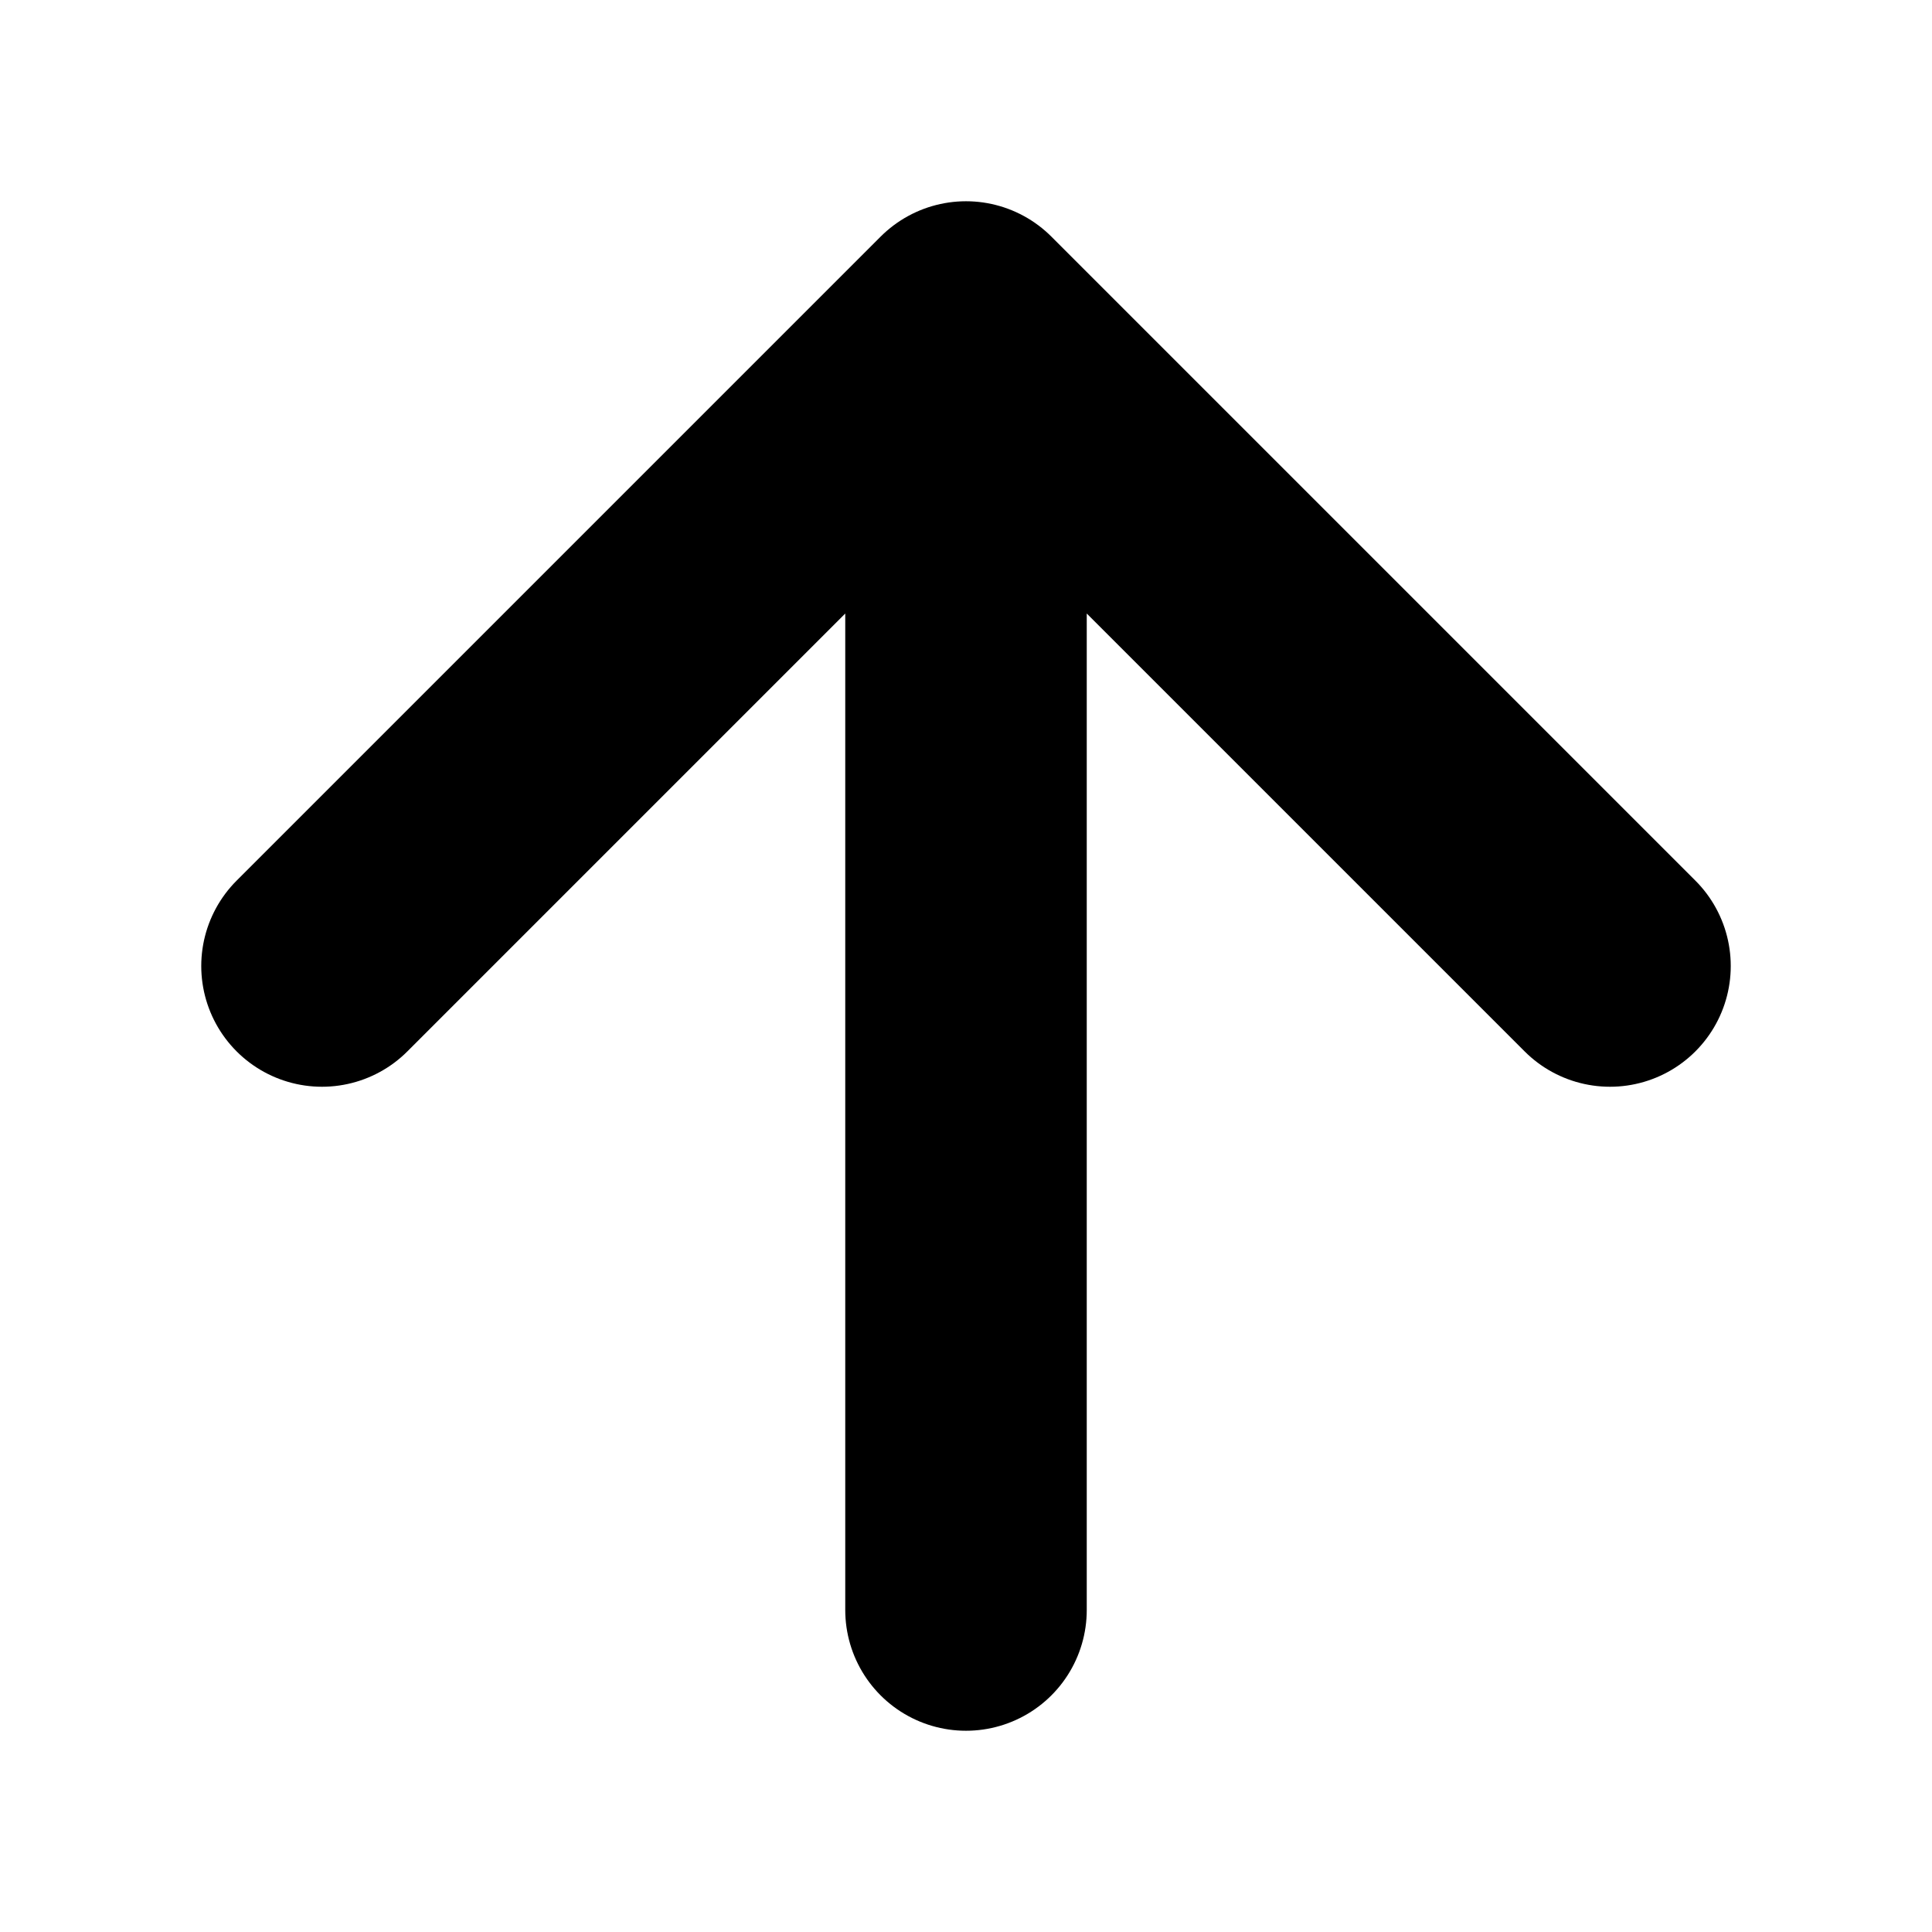
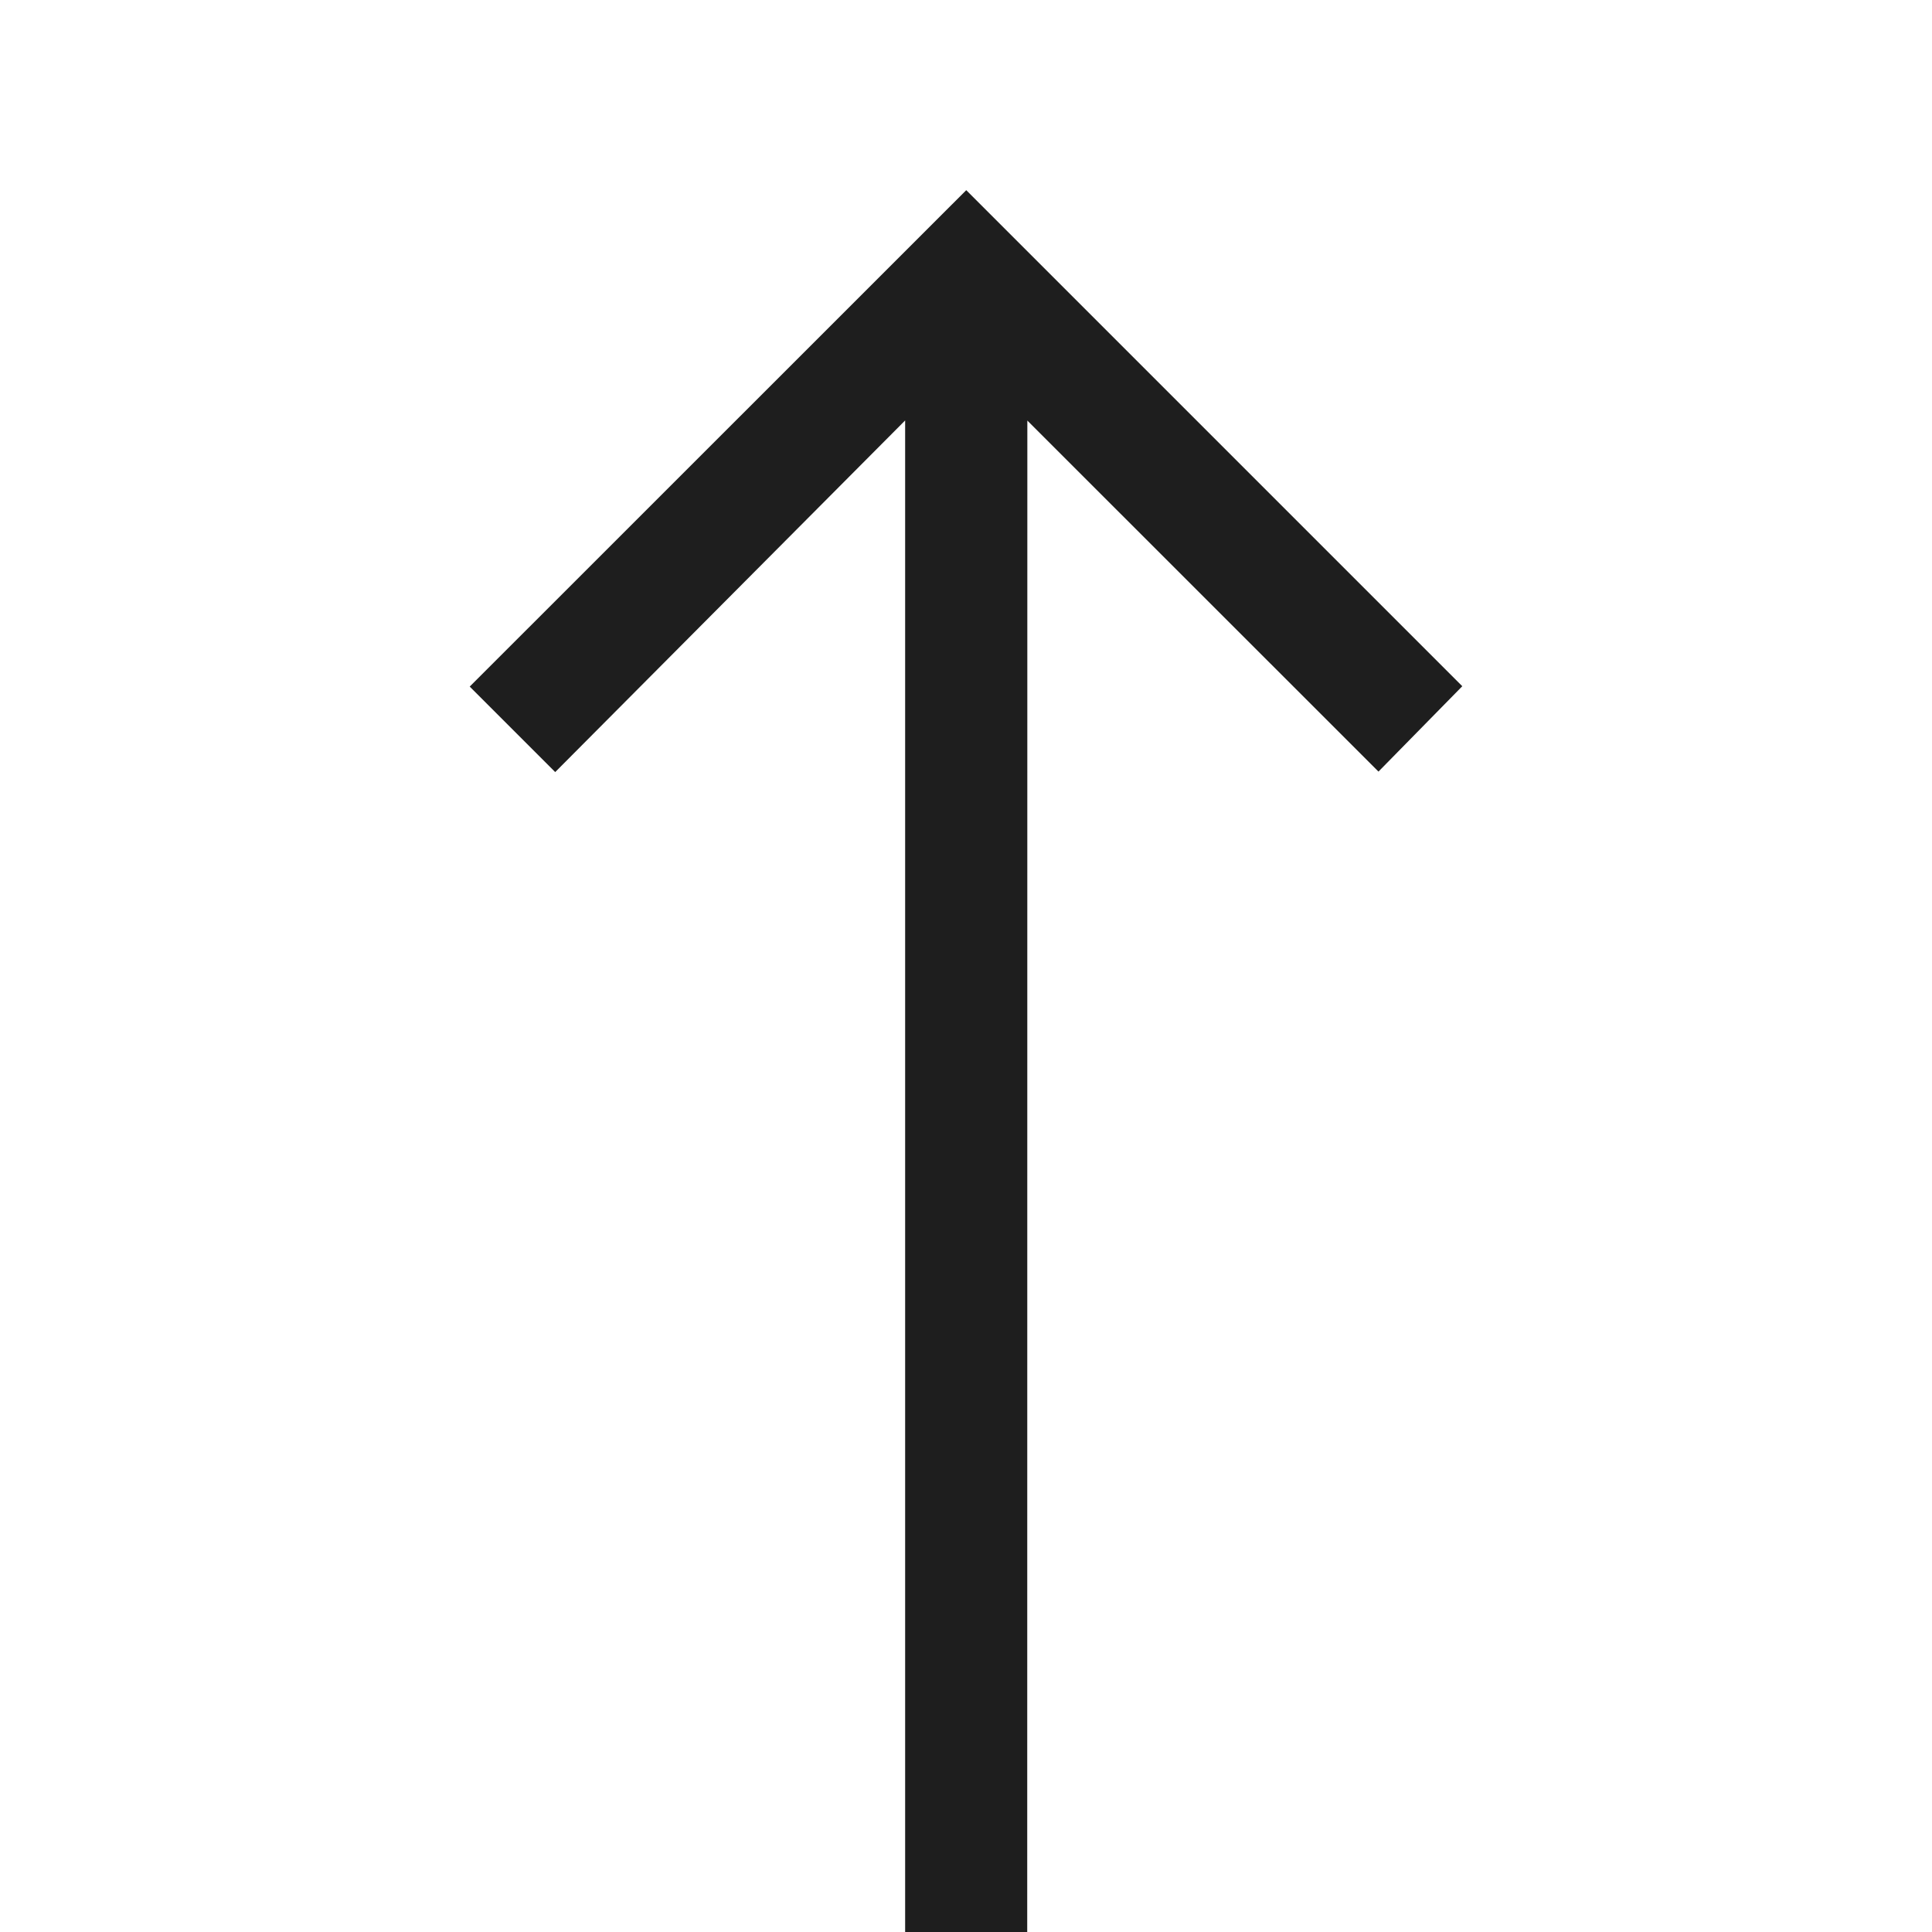
- <svg xmlns="http://www.w3.org/2000/svg" width="12" height="12" viewBox="0 0 12 12" fill="none">
-   <path d="M6 10V2M6 2L2 6M6 2L10 6" stroke="currentColor" stroke-width="1.5" stroke-linecap="round" stroke-linejoin="round" />
+ <svg xmlns="http://www.w3.org/2000/svg" width="16" height="16" viewBox="0 0 16 16" fill="none">
+   <path d="M7.496 3.482V16H8.507L8.508 3.483L11.416 6.39L12.11 5.683L8.002 1.575L3.89 5.686L4.598 6.394L7.496 3.482Z" fill="#1E1E1E" />
</svg>
